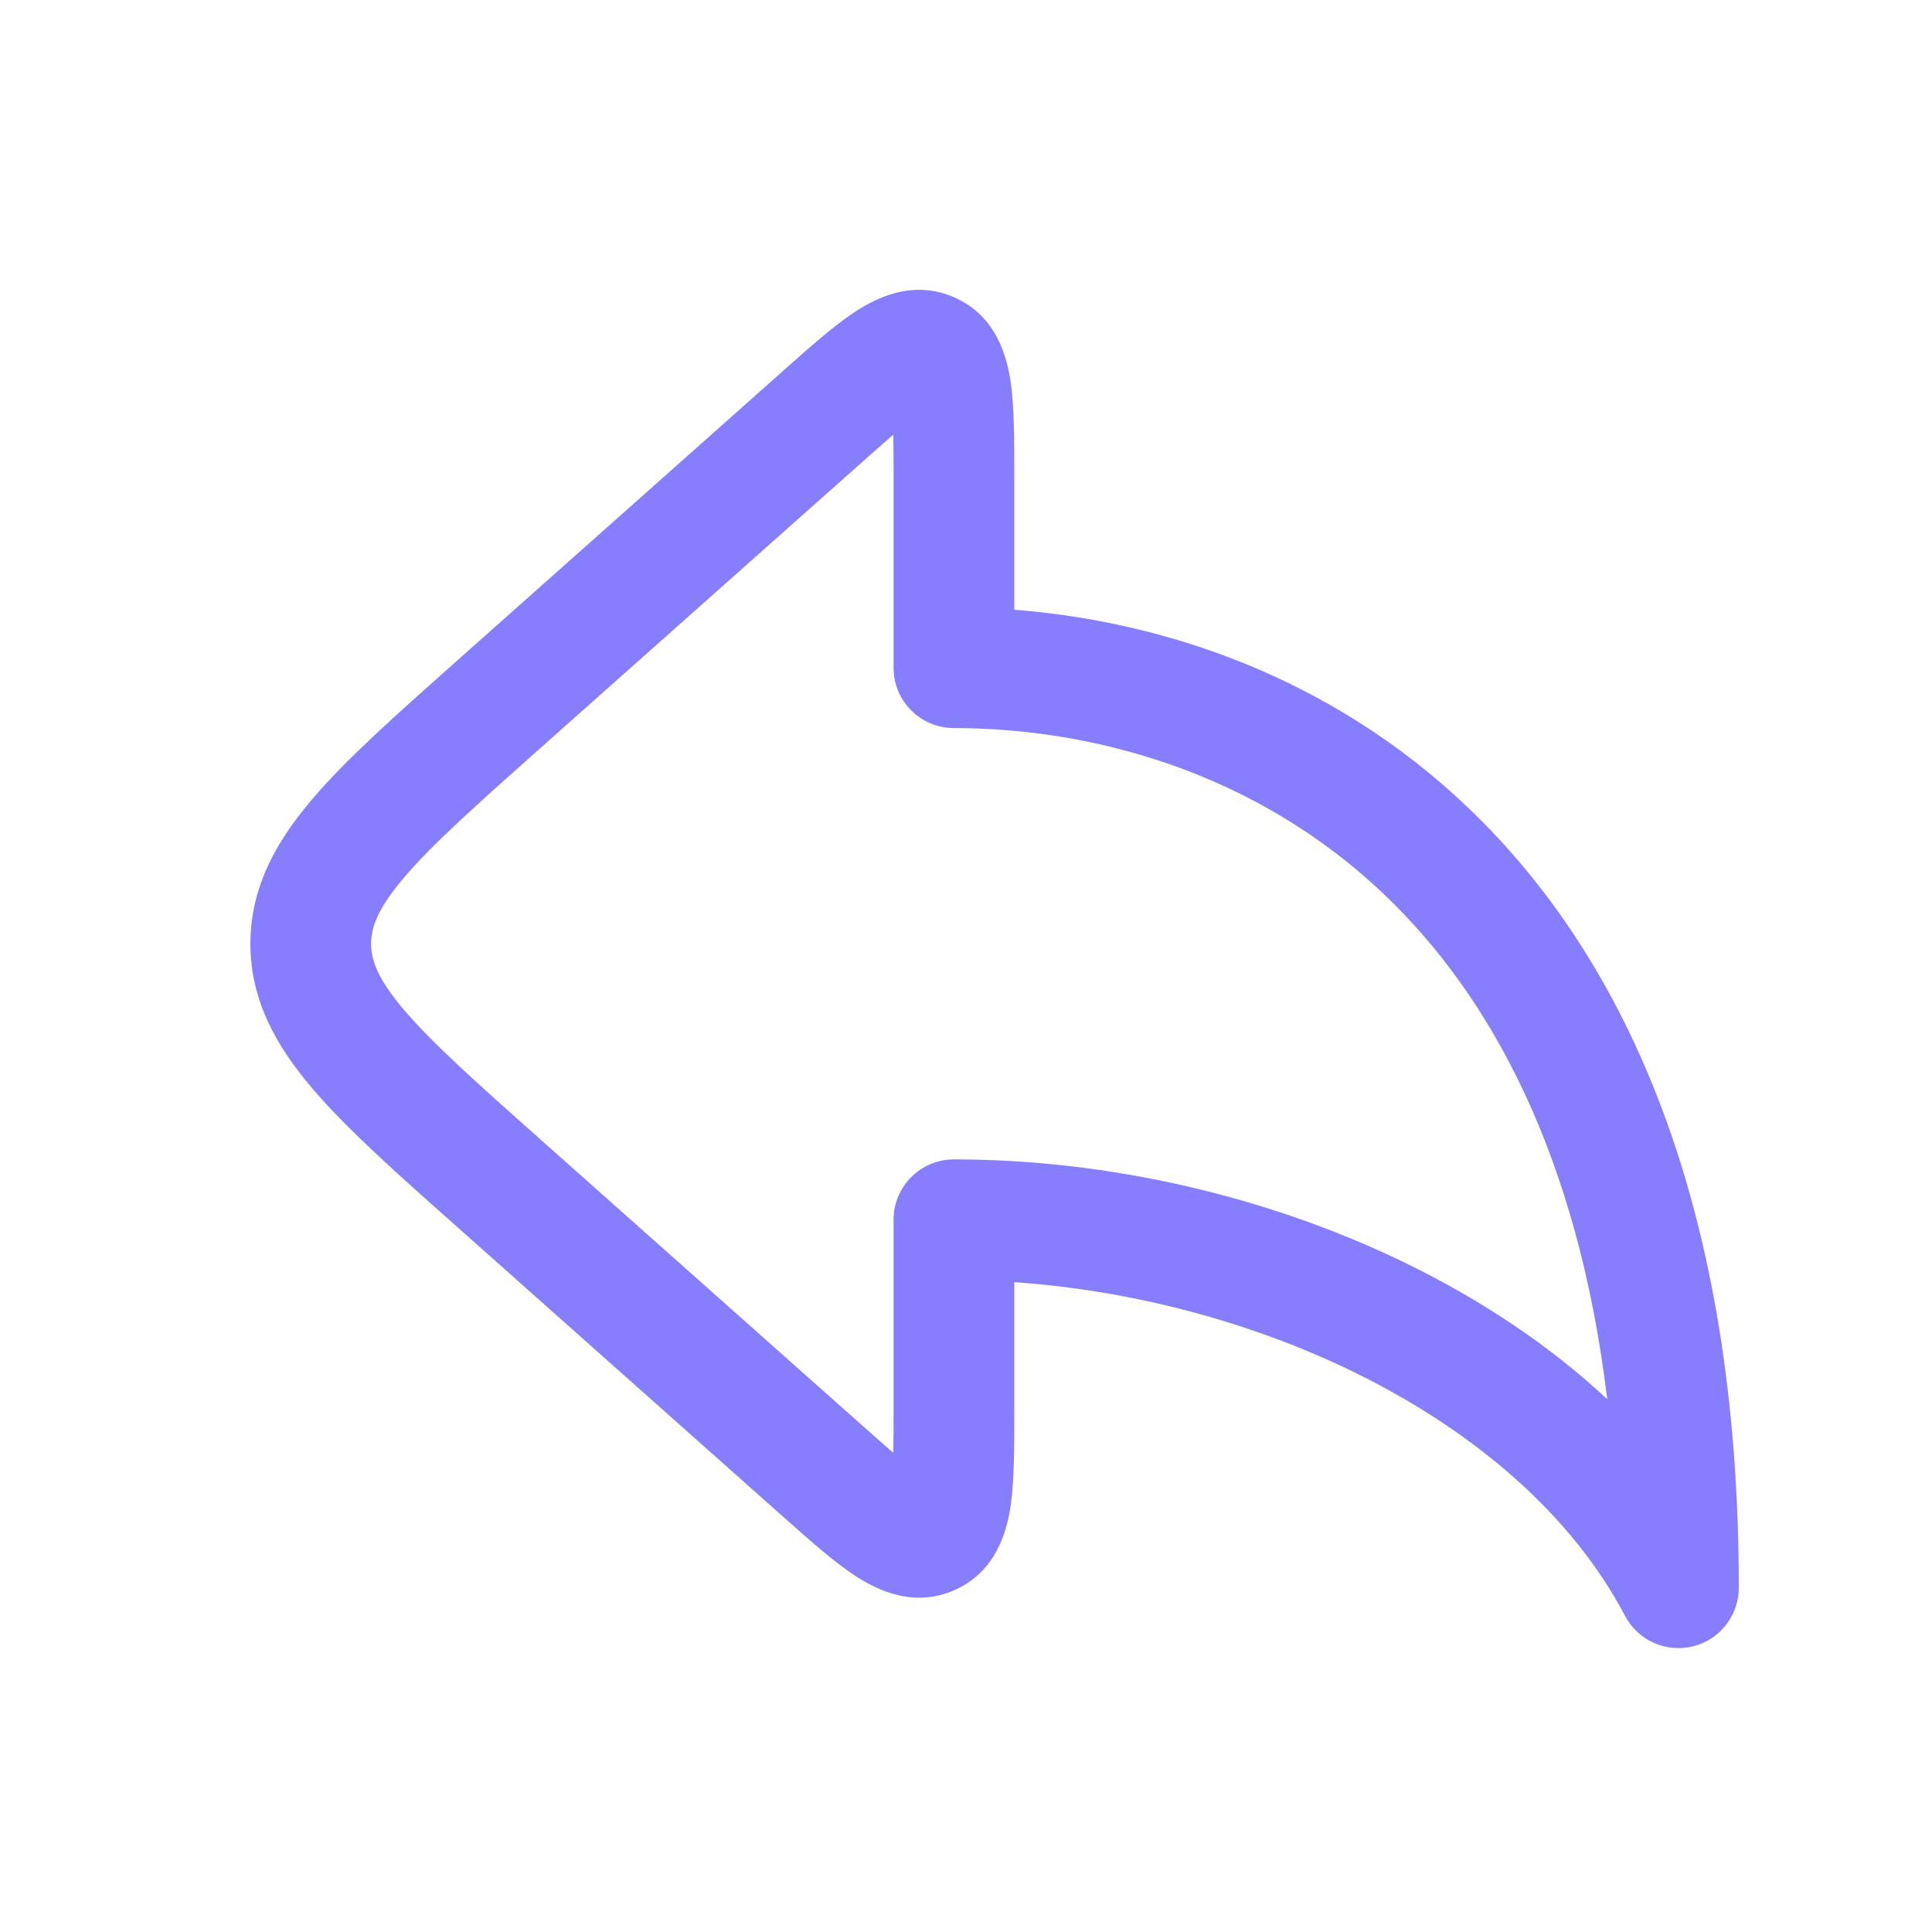
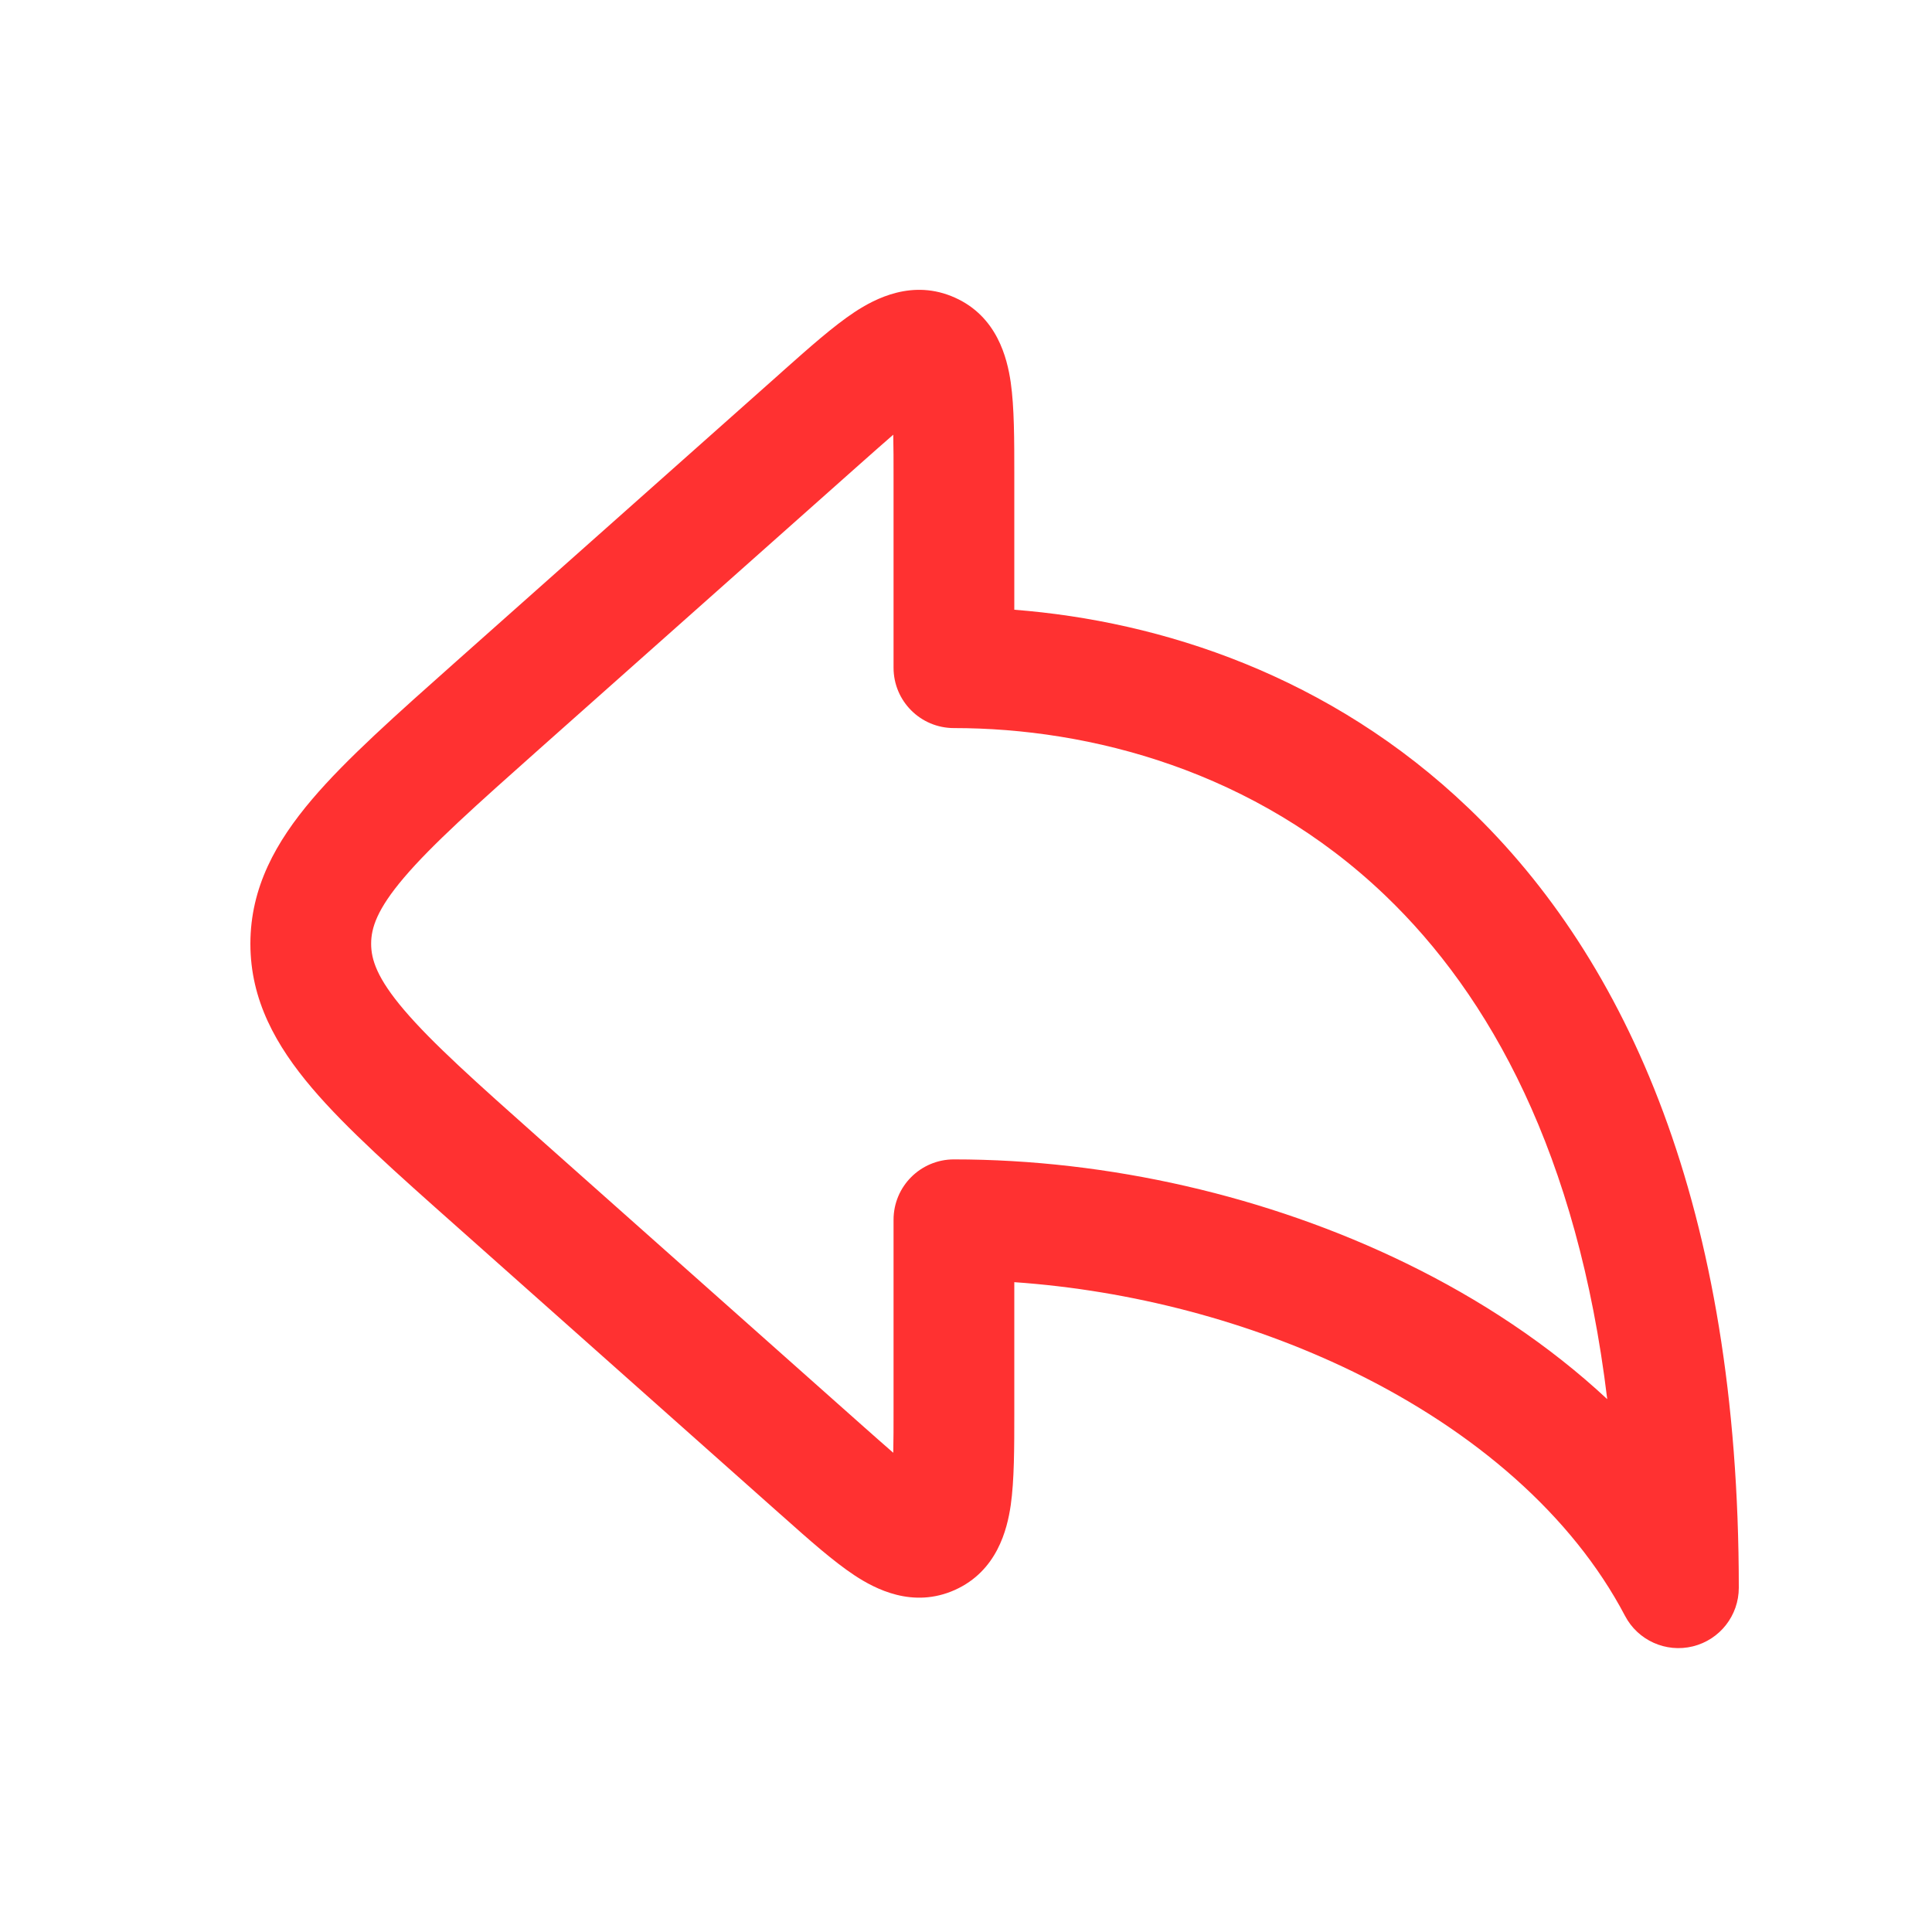
<svg xmlns="http://www.w3.org/2000/svg" width="20" height="20" viewBox="0 0 20 20" fill="none">
-   <path fill-rule="evenodd" clip-rule="evenodd" d="M8.105 3.84C8.094 3.85 8.084 3.859 8.073 3.869L4.728 6.842C4.104 7.397 3.586 7.856 3.231 8.274C2.858 8.713 2.592 9.185 2.592 9.77C2.592 10.354 2.858 10.826 3.231 11.265C3.586 11.683 4.104 12.143 4.728 12.697L8.073 15.671C8.084 15.68 8.094 15.69 8.105 15.699C8.375 15.94 8.628 16.164 8.846 16.308C9.06 16.449 9.449 16.654 9.885 16.459C10.321 16.263 10.426 15.835 10.463 15.582C10.5 15.323 10.5 14.985 10.5 14.624C10.5 14.609 10.5 14.595 10.5 14.581V13.273C11.71 13.357 12.935 13.678 14.008 14.2C15.268 14.815 16.275 15.686 16.822 16.727C16.955 16.981 17.245 17.112 17.525 17.043C17.804 16.974 18 16.724 18 16.436C18 12.502 16.849 9.94 15.203 8.366C13.768 6.993 12.02 6.43 10.5 6.312V4.959C10.5 4.944 10.5 4.93 10.5 4.916C10.5 4.554 10.5 4.216 10.463 3.958C10.426 3.704 10.321 3.276 9.885 3.081C9.449 2.885 9.06 3.09 8.846 3.231C8.628 3.375 8.375 3.6 8.105 3.84ZM9.247 4.5C9.153 4.581 9.041 4.681 8.903 4.803L5.593 7.745C4.925 8.339 4.475 8.741 4.183 9.084C3.903 9.413 3.842 9.606 3.842 9.77C3.842 9.933 3.903 10.126 4.183 10.455C4.475 10.798 4.925 11.2 5.593 11.794L8.903 14.736C9.041 14.858 9.153 14.958 9.247 15.039C9.25 14.915 9.25 14.764 9.25 14.581V12.627C9.25 12.281 9.53 12.002 9.875 12.002C11.469 12.002 13.125 12.38 14.555 13.077C15.321 13.45 16.034 13.921 16.638 14.484C16.331 11.944 15.423 10.306 14.339 9.269C12.989 7.977 11.283 7.537 9.875 7.537C9.53 7.537 9.25 7.258 9.25 6.912V4.959C9.25 4.775 9.25 4.624 9.247 4.5Z" fill="#877EFF" />
+   <path fill-rule="evenodd" clip-rule="evenodd" d="M8.105 3.84C8.094 3.85 8.084 3.859 8.073 3.869L4.728 6.842C4.104 7.397 3.586 7.856 3.231 8.274C2.858 8.713 2.592 9.185 2.592 9.77C2.592 10.354 2.858 10.826 3.231 11.265C3.586 11.683 4.104 12.143 4.728 12.697L8.073 15.671C8.084 15.68 8.094 15.69 8.105 15.699C8.375 15.94 8.628 16.164 8.846 16.308C9.06 16.449 9.449 16.654 9.885 16.459C10.321 16.263 10.426 15.835 10.463 15.582C10.5 15.323 10.5 14.985 10.5 14.624C10.5 14.609 10.5 14.595 10.5 14.581V13.273C11.71 13.357 12.935 13.678 14.008 14.2C15.268 14.815 16.275 15.686 16.822 16.727C16.955 16.981 17.245 17.112 17.525 17.043C17.804 16.974 18 16.724 18 16.436C18 12.502 16.849 9.94 15.203 8.366C13.768 6.993 12.02 6.43 10.5 6.312V4.959C10.5 4.944 10.5 4.93 10.5 4.916C10.5 4.554 10.5 4.216 10.463 3.958C10.426 3.704 10.321 3.276 9.885 3.081C9.449 2.885 9.06 3.09 8.846 3.231C8.628 3.375 8.375 3.6 8.105 3.84ZM9.247 4.5C9.153 4.581 9.041 4.681 8.903 4.803L5.593 7.745C4.925 8.339 4.475 8.741 4.183 9.084C3.903 9.413 3.842 9.606 3.842 9.77C3.842 9.933 3.903 10.126 4.183 10.455C4.475 10.798 4.925 11.2 5.593 11.794L8.903 14.736C9.041 14.858 9.153 14.958 9.247 15.039C9.25 14.915 9.25 14.764 9.25 14.581V12.627C9.25 12.281 9.53 12.002 9.875 12.002C11.469 12.002 13.125 12.38 14.555 13.077C15.321 13.45 16.034 13.921 16.638 14.484C16.331 11.944 15.423 10.306 14.339 9.269C12.989 7.977 11.283 7.537 9.875 7.537C9.53 7.537 9.25 7.258 9.25 6.912V4.959C9.25 4.775 9.25 4.624 9.247 4.5Z" fill="#ff3131" />
</svg>
